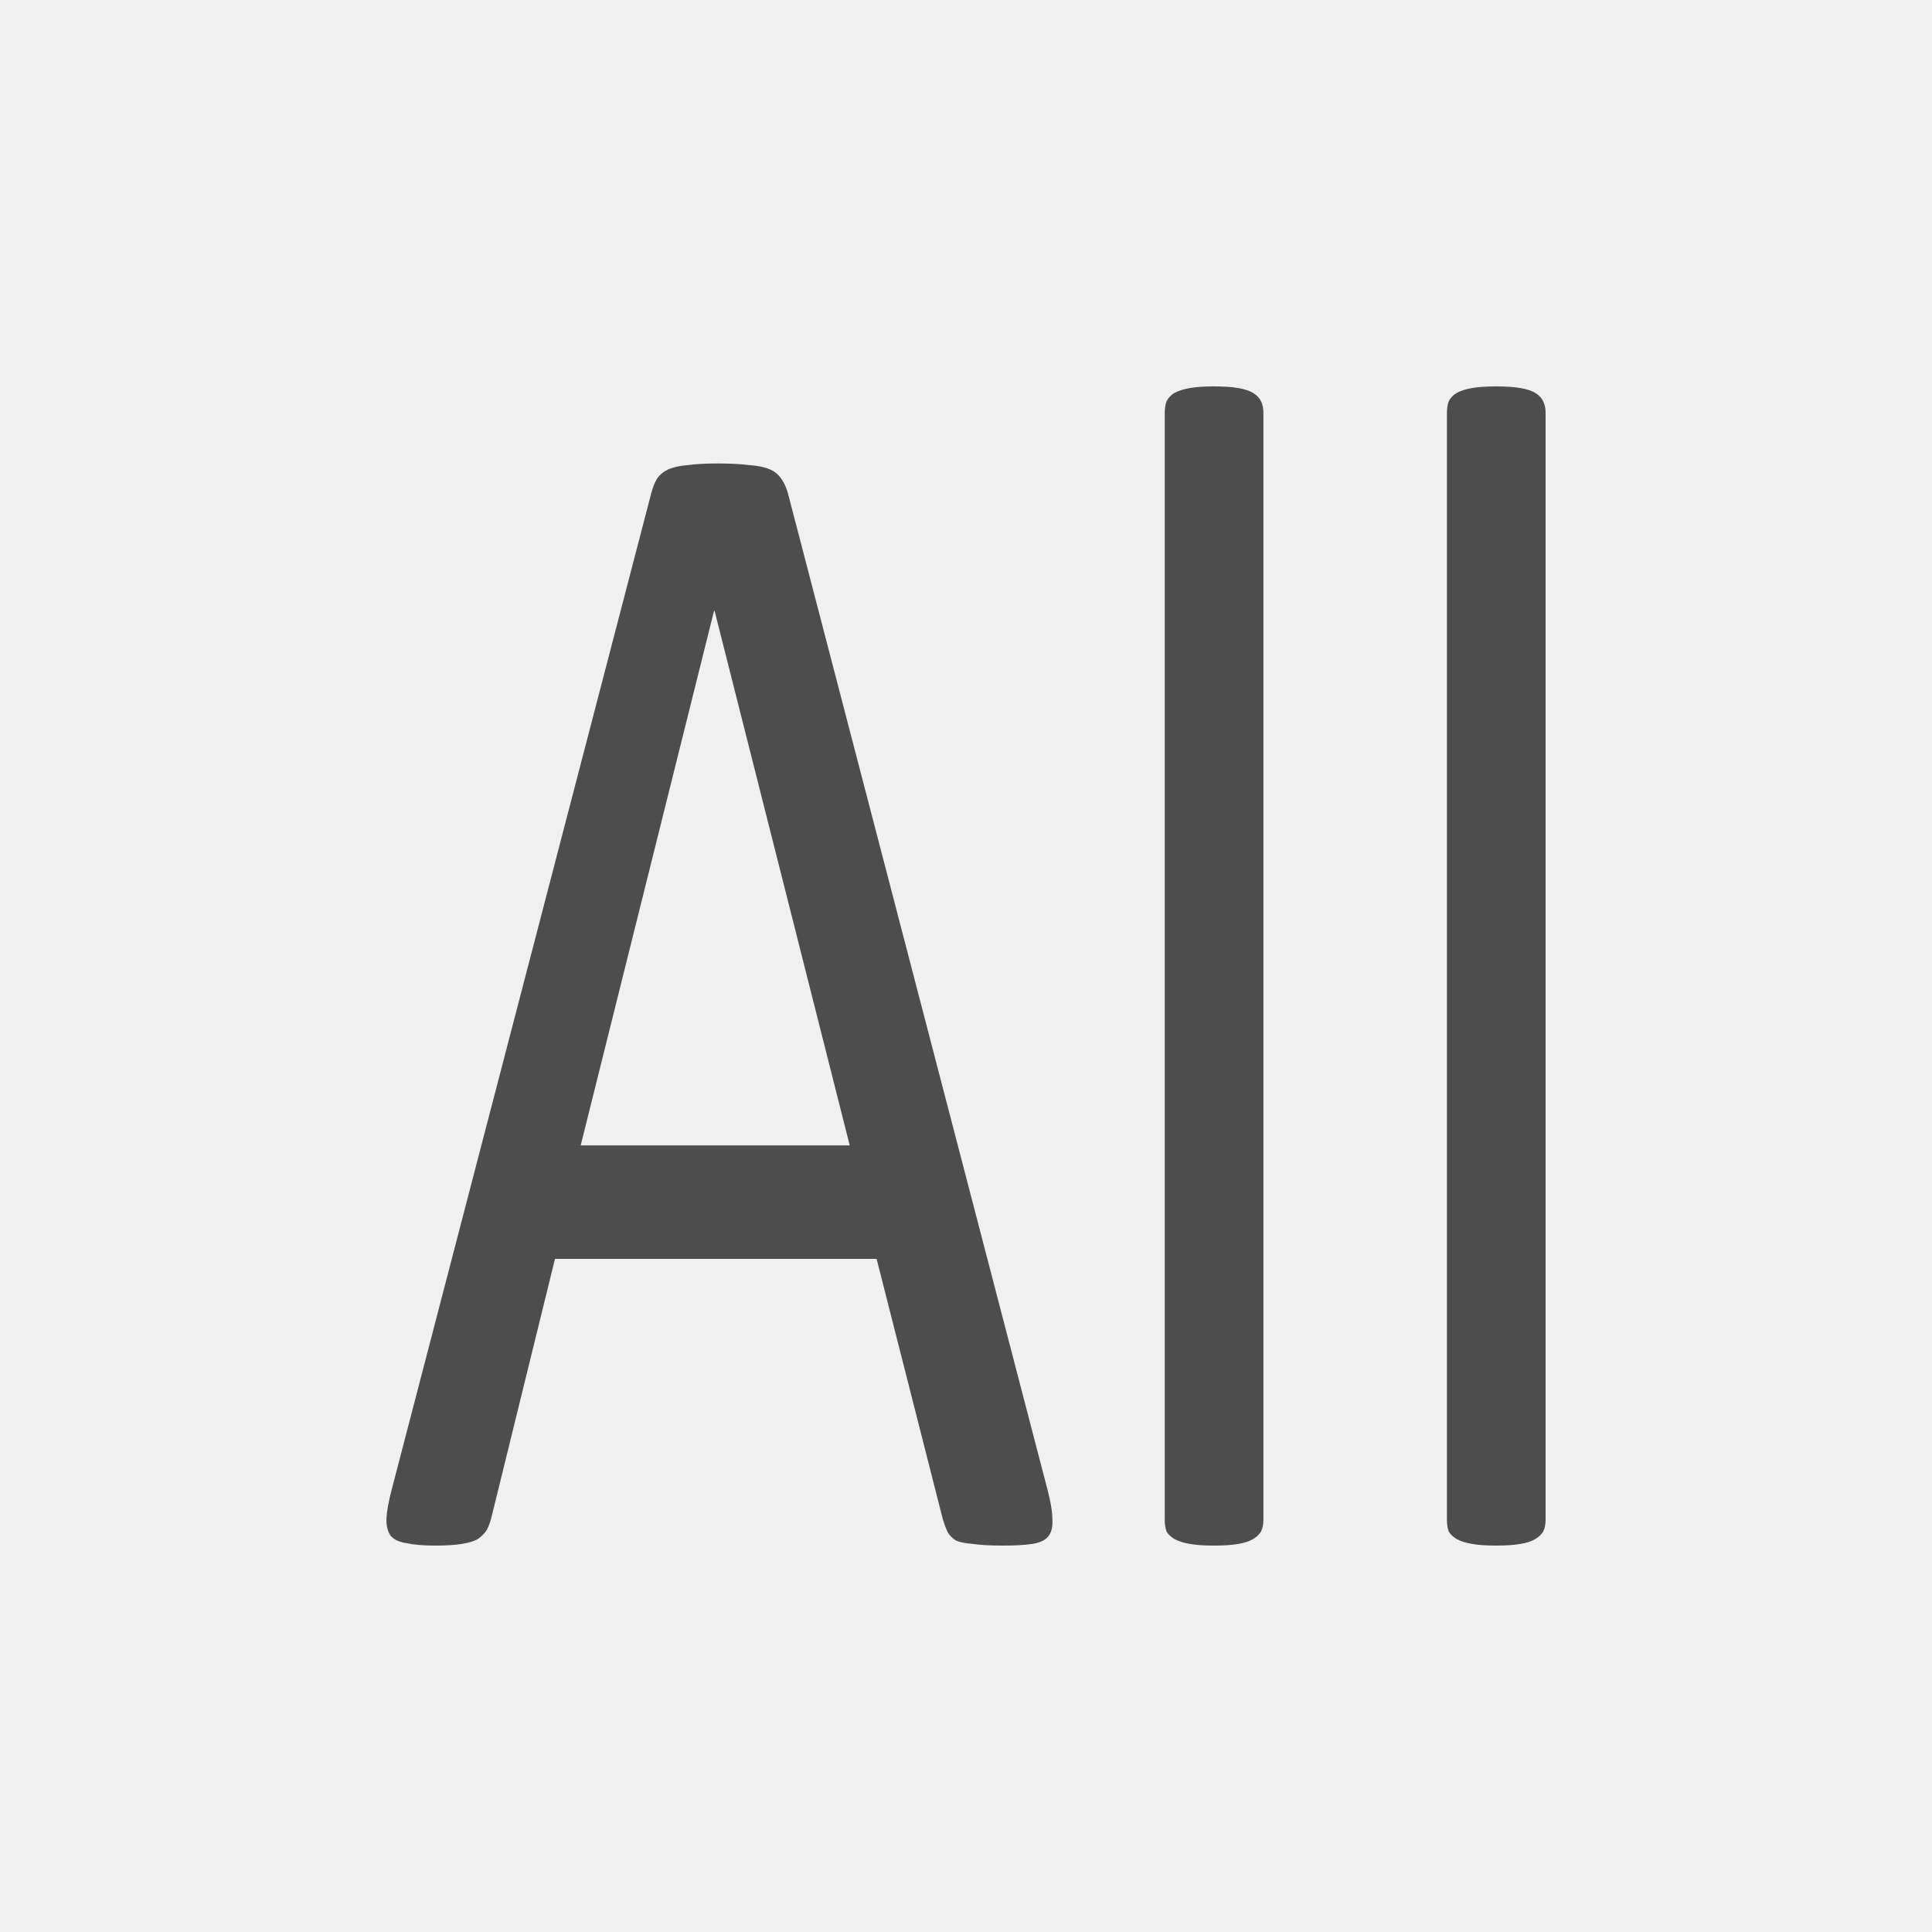
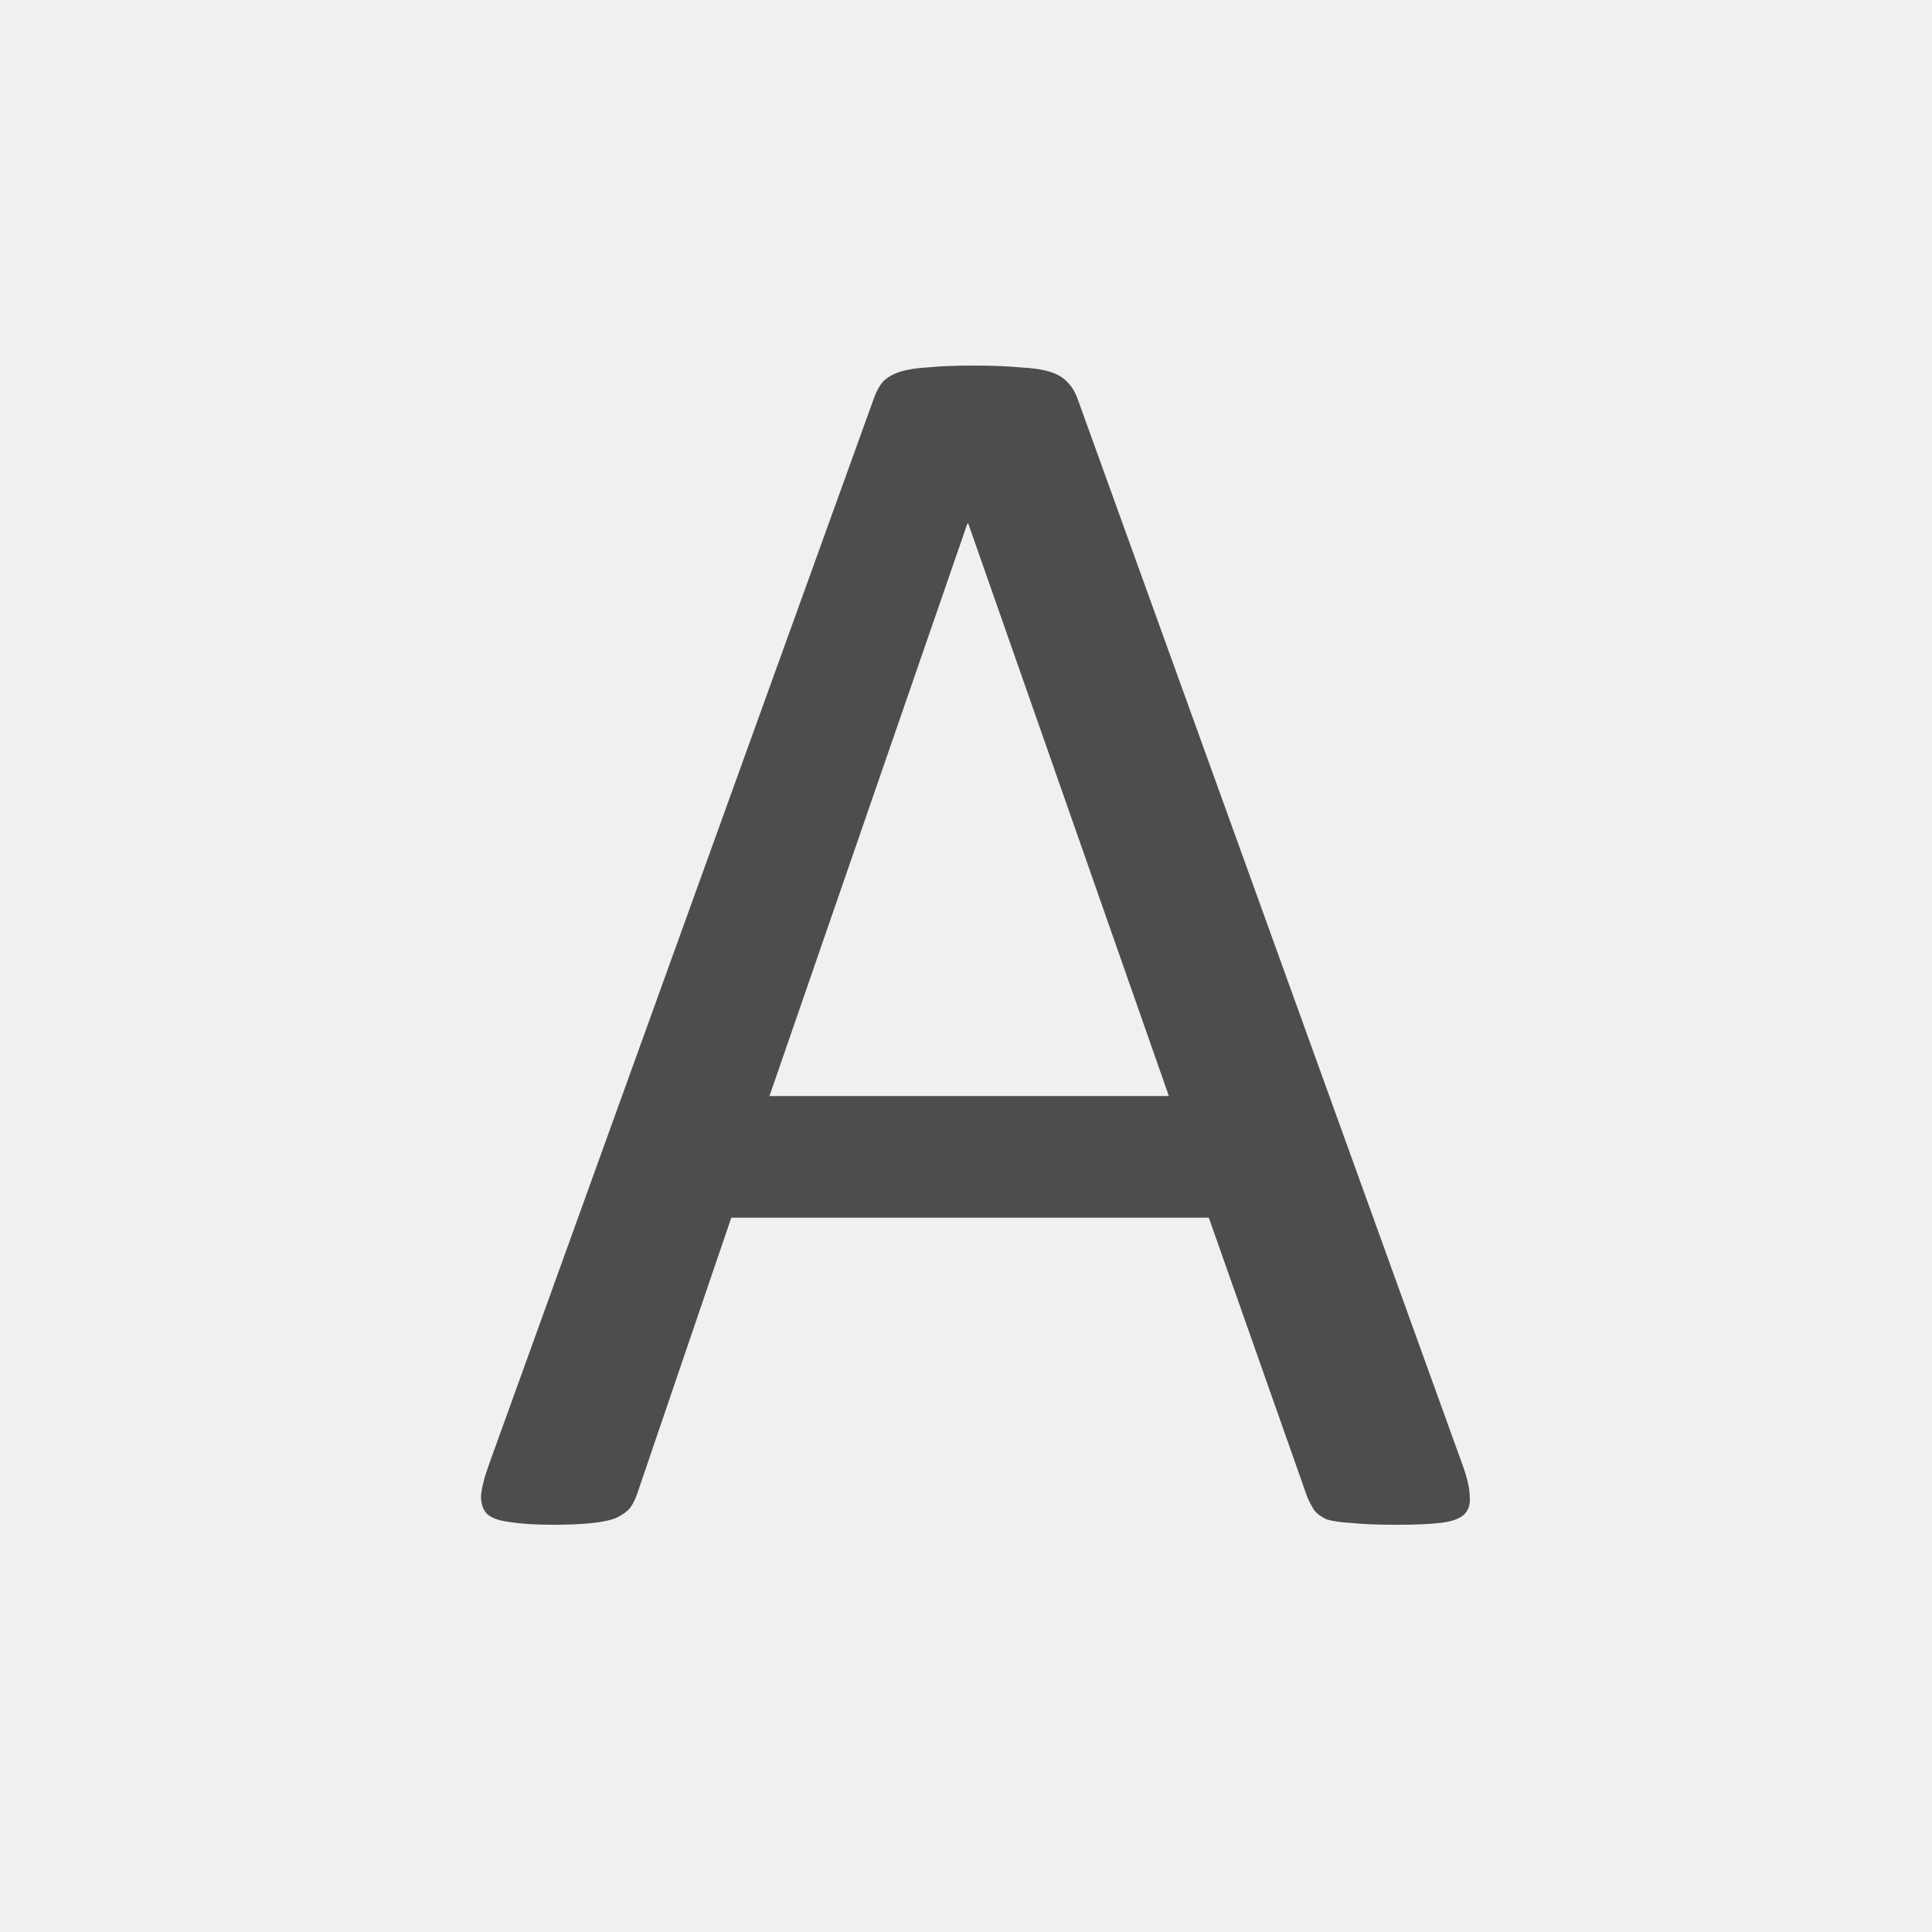
<svg xmlns="http://www.w3.org/2000/svg" id="svg880" version="1.1" viewBox="0 0 132.292 132.292" height="500" width="500">
  <defs id="defs874">
    <marker orient="auto" refY="0.0" refX="0.0" id="EmptyTriangleOutL" style="overflow:visible">
      <path id="path1615" d="M 5.77,0.0 L -2.88,5.0 L -2.88,-5.0 L 5.77,0.0 z " style="fill-rule:evenodd;fill:#ffffff;stroke:#4d4d4d;stroke-width:1pt;stroke-opacity:1" transform="scale(0.8) translate(-6,0)" />
    </marker>
    <marker orient="auto" refY="0.0" refX="0.0" id="Arrow1Lend" style="overflow:visible;">
      <path id="path1458" d="M 0.0,0.0 L 5.0,-5.0 L -12.5,0.0 L 5.0,5.0 L 0.0,0.0 z " style="fill-rule:evenodd;stroke:#000000;stroke-width:1pt;stroke-opacity:1;fill:#000000;fill-opacity:1" transform="scale(0.8) rotate(180) translate(12.5,0)" />
    </marker>
    <marker orient="auto" refY="0.0" refX="0.0" id="DotL" style="overflow:visible">
      <path id="path1516" d="M -2.5,-1.0 C -2.5,1.76 -4.74,4.0 -7.5,4.0 C -10.26,4.0 -12.5,1.76 -12.5,-1.0 C -12.5,-3.76 -10.26,-6.0 -7.5,-6.0 C -4.74,-6.0 -2.5,-3.76 -2.5,-1.0 z " style="fill-rule:evenodd;stroke:#4d4d4d;stroke-width:1pt;stroke-opacity:1;fill:#4d4d4d;fill-opacity:1" transform="scale(0.8) translate(7.4, 1)" />
    </marker>
    <marker orient="auto" refY="0" refX="0" id="EmptyTriangleOutL-1" style="overflow:visible">
      <path id="path1615-9" d="M 5.77,0 -2.88,5 V -5 Z" style="fill:#ffffff;fill-rule:evenodd;stroke:#4d4d4d;stroke-width:1pt;stroke-opacity:1" transform="matrix(0.8,0,0,0.8,-4.8,0)" />
    </marker>
    <marker orient="auto" refY="0" refX="0" id="EmptyTriangleOutL-1-3" style="overflow:visible">
      <path id="path1615-9-3" d="M 5.77,0 -2.88,5 V -5 Z" style="fill:#ffffff;fill-rule:evenodd;stroke:#4d4d4d;stroke-width:1pt;stroke-opacity:1" transform="matrix(0.8,0,0,0.8,-4.8,0)" />
    </marker>
    <marker orient="auto" refY="0" refX="0" id="EmptyTriangleOutL-1-3-2" style="overflow:visible">
      <path id="path1615-9-3-4" d="M 5.77,0 -2.88,5 V -5 Z" style="fill:#ffffff;fill-rule:evenodd;stroke:#4d4d4d;stroke-width:1pt;stroke-opacity:1" transform="matrix(0.8,0,0,0.8,-4.8,0)" />
    </marker>
  </defs>
  <g transform="translate(0,-164.7083)" id="layer1" />
-   <g aria-label="All" transform="scale(0.849415,1.177281)" style="font-style:normal;font-weight:normal;font-size:98.7px;line-height:125%;font-family:sans-serif;letter-spacing:0px;word-spacing:0px;fill:#4d4d4d;fill-opacity:1;stroke:none;stroke-width:2.467px;stroke-linecap:butt;stroke-linejoin:miter;stroke-opacity:1" id="text9984">
-     <path d="m 84.451,86.667 q 0.386,1.06 0.386,1.735 0.048,0.627 -0.337,0.964 -0.386,0.337 -1.301,0.434 -0.867,0.096 -2.361,0.096 -1.494,0 -2.41,-0.096 -0.867,-0.048 -1.349,-0.193 Q 76.643,89.414 76.402,89.125 76.21,88.836 76.017,88.402 L 70.667,73.222 H 44.739 l -5.108,14.988 q -0.145,0.434 -0.386,0.771 -0.241,0.289 -0.723,0.53 -0.434,0.193 -1.301,0.289 -0.819,0.096 -2.169,0.096 -1.398,0 -2.313,-0.145 -0.867,-0.096 -1.253,-0.434 -0.337,-0.337 -0.337,-0.964 0.048,-0.675 0.434,-1.735 L 52.498,28.691 q 0.193,-0.53 0.482,-0.867 0.337,-0.337 0.916,-0.53 0.627,-0.193 1.542,-0.241 0.964,-0.096 2.41,-0.096 1.542,0 2.554,0.096 1.012,0.048 1.639,0.241 0.627,0.193 0.964,0.578 0.337,0.337 0.53,0.867 z M 57.607,35.534 h -0.048 L 46.812,66.619 h 21.687 z" style="font-style:normal;font-variant:normal;font-weight:normal;font-stretch:normal;font-family:Calibri;-inkscape-font-specification:Calibri;stroke-width:2.467px;fill:#4d4d4d;fill-opacity:1" id="path9986" />
-     <path d="m 101.848,88.402 q 0,0.386 -0.193,0.675 -0.193,0.241 -0.627,0.434 -0.434,0.193 -1.205,0.289 -0.771,0.096 -1.976,0.096 -1.157,0 -1.928,-0.096 -0.771,-0.096 -1.253,-0.289 -0.434,-0.193 -0.627,-0.434 -0.145,-0.289 -0.145,-0.675 V 24.016 q 0,-0.386 0.145,-0.675 0.193,-0.289 0.627,-0.482 0.482,-0.193 1.253,-0.289 0.771,-0.096 1.928,-0.096 1.205,0 1.976,0.096 0.771,0.096 1.205,0.289 0.434,0.193 0.627,0.482 0.193,0.289 0.193,0.675 z" style="font-style:normal;font-variant:normal;font-weight:normal;font-stretch:normal;font-family:Calibri;-inkscape-font-specification:Calibri;stroke-width:2.467px;fill:#4d4d4d;fill-opacity:1" id="path9988" />
-     <path d="m 124.596,88.402 q 0,0.386 -0.193,0.675 -0.193,0.241 -0.627,0.434 -0.434,0.193 -1.205,0.289 -0.771,0.096 -1.976,0.096 -1.157,0 -1.928,-0.096 -0.771,-0.096 -1.253,-0.289 -0.434,-0.193 -0.627,-0.434 -0.145,-0.289 -0.145,-0.675 V 24.016 q 0,-0.386 0.145,-0.675 0.193,-0.289 0.627,-0.482 0.482,-0.193 1.253,-0.289 0.771,-0.096 1.928,-0.096 1.205,0 1.976,0.096 0.771,0.096 1.205,0.289 0.434,0.193 0.627,0.482 0.193,0.289 0.193,0.675 z" style="font-style:normal;font-variant:normal;font-weight:normal;font-stretch:normal;font-family:Calibri;-inkscape-font-specification:Calibri;stroke-width:2.467px;fill:#4d4d4d;fill-opacity:1" id="path9990" />
+   <g aria-label="A" style="font-style:normal;font-weight:normal;font-size:143.078px;line-height:125%;font-family:sans-serif;letter-spacing:0px;word-spacing:0px;fill:#000000;fill-opacity:1;stroke:none;stroke-width:3.577px;stroke-linecap:butt;stroke-linejoin:miter;stroke-opacity:1" id="text838" transform="matrix(0.8699592,0,0,0.8699592,9.787586,8.072514)">
+     <path d="m 103.875,106.054 q 0.559,1.537 0.559,2.515 0.07,0.908 -0.489,1.397 -0.559,0.489 -1.886,0.629 -1.258,0.14 -3.423,0.14 -2.166,0 -3.493,-0.14 -1.258,-0.07 -1.956,-0.279 -0.629,-0.279 -0.978,-0.699 -0.279,-0.419 -0.559,-1.048 L 83.894,86.562 H 46.309 l -7.405,21.727 q -0.21,0.629 -0.559,1.118 -0.349,0.419 -1.048,0.768 -0.629,0.279 -1.886,0.419 -1.188,0.14 -3.144,0.14 -2.026,0 -3.353,-0.21 -1.258,-0.14 -1.816,-0.629 -0.489,-0.489 -0.489,-1.397 0.07,-0.978 0.629,-2.515 L 57.556,22.01 q 0.279,-0.768 0.699,-1.258 0.489,-0.489 1.327,-0.768 0.908,-0.279 2.236,-0.349 1.397,-0.14 3.493,-0.14 2.236,0 3.703,0.14 1.467,0.07 2.375,0.349 0.908,0.279 1.397,0.838 0.489,0.489 0.768,1.258 z M 64.962,31.93 h -0.07 L 49.313,76.991 h 31.438 z" style="font-style:normal;font-variant:normal;font-weight:normal;font-stretch:normal;font-family:Calibri;-inkscape-font-specification:Calibri;fill:#4d4d4d;fill-opacity:1;stroke-width:3.577px" id="path840" />
  </g>
</svg>
